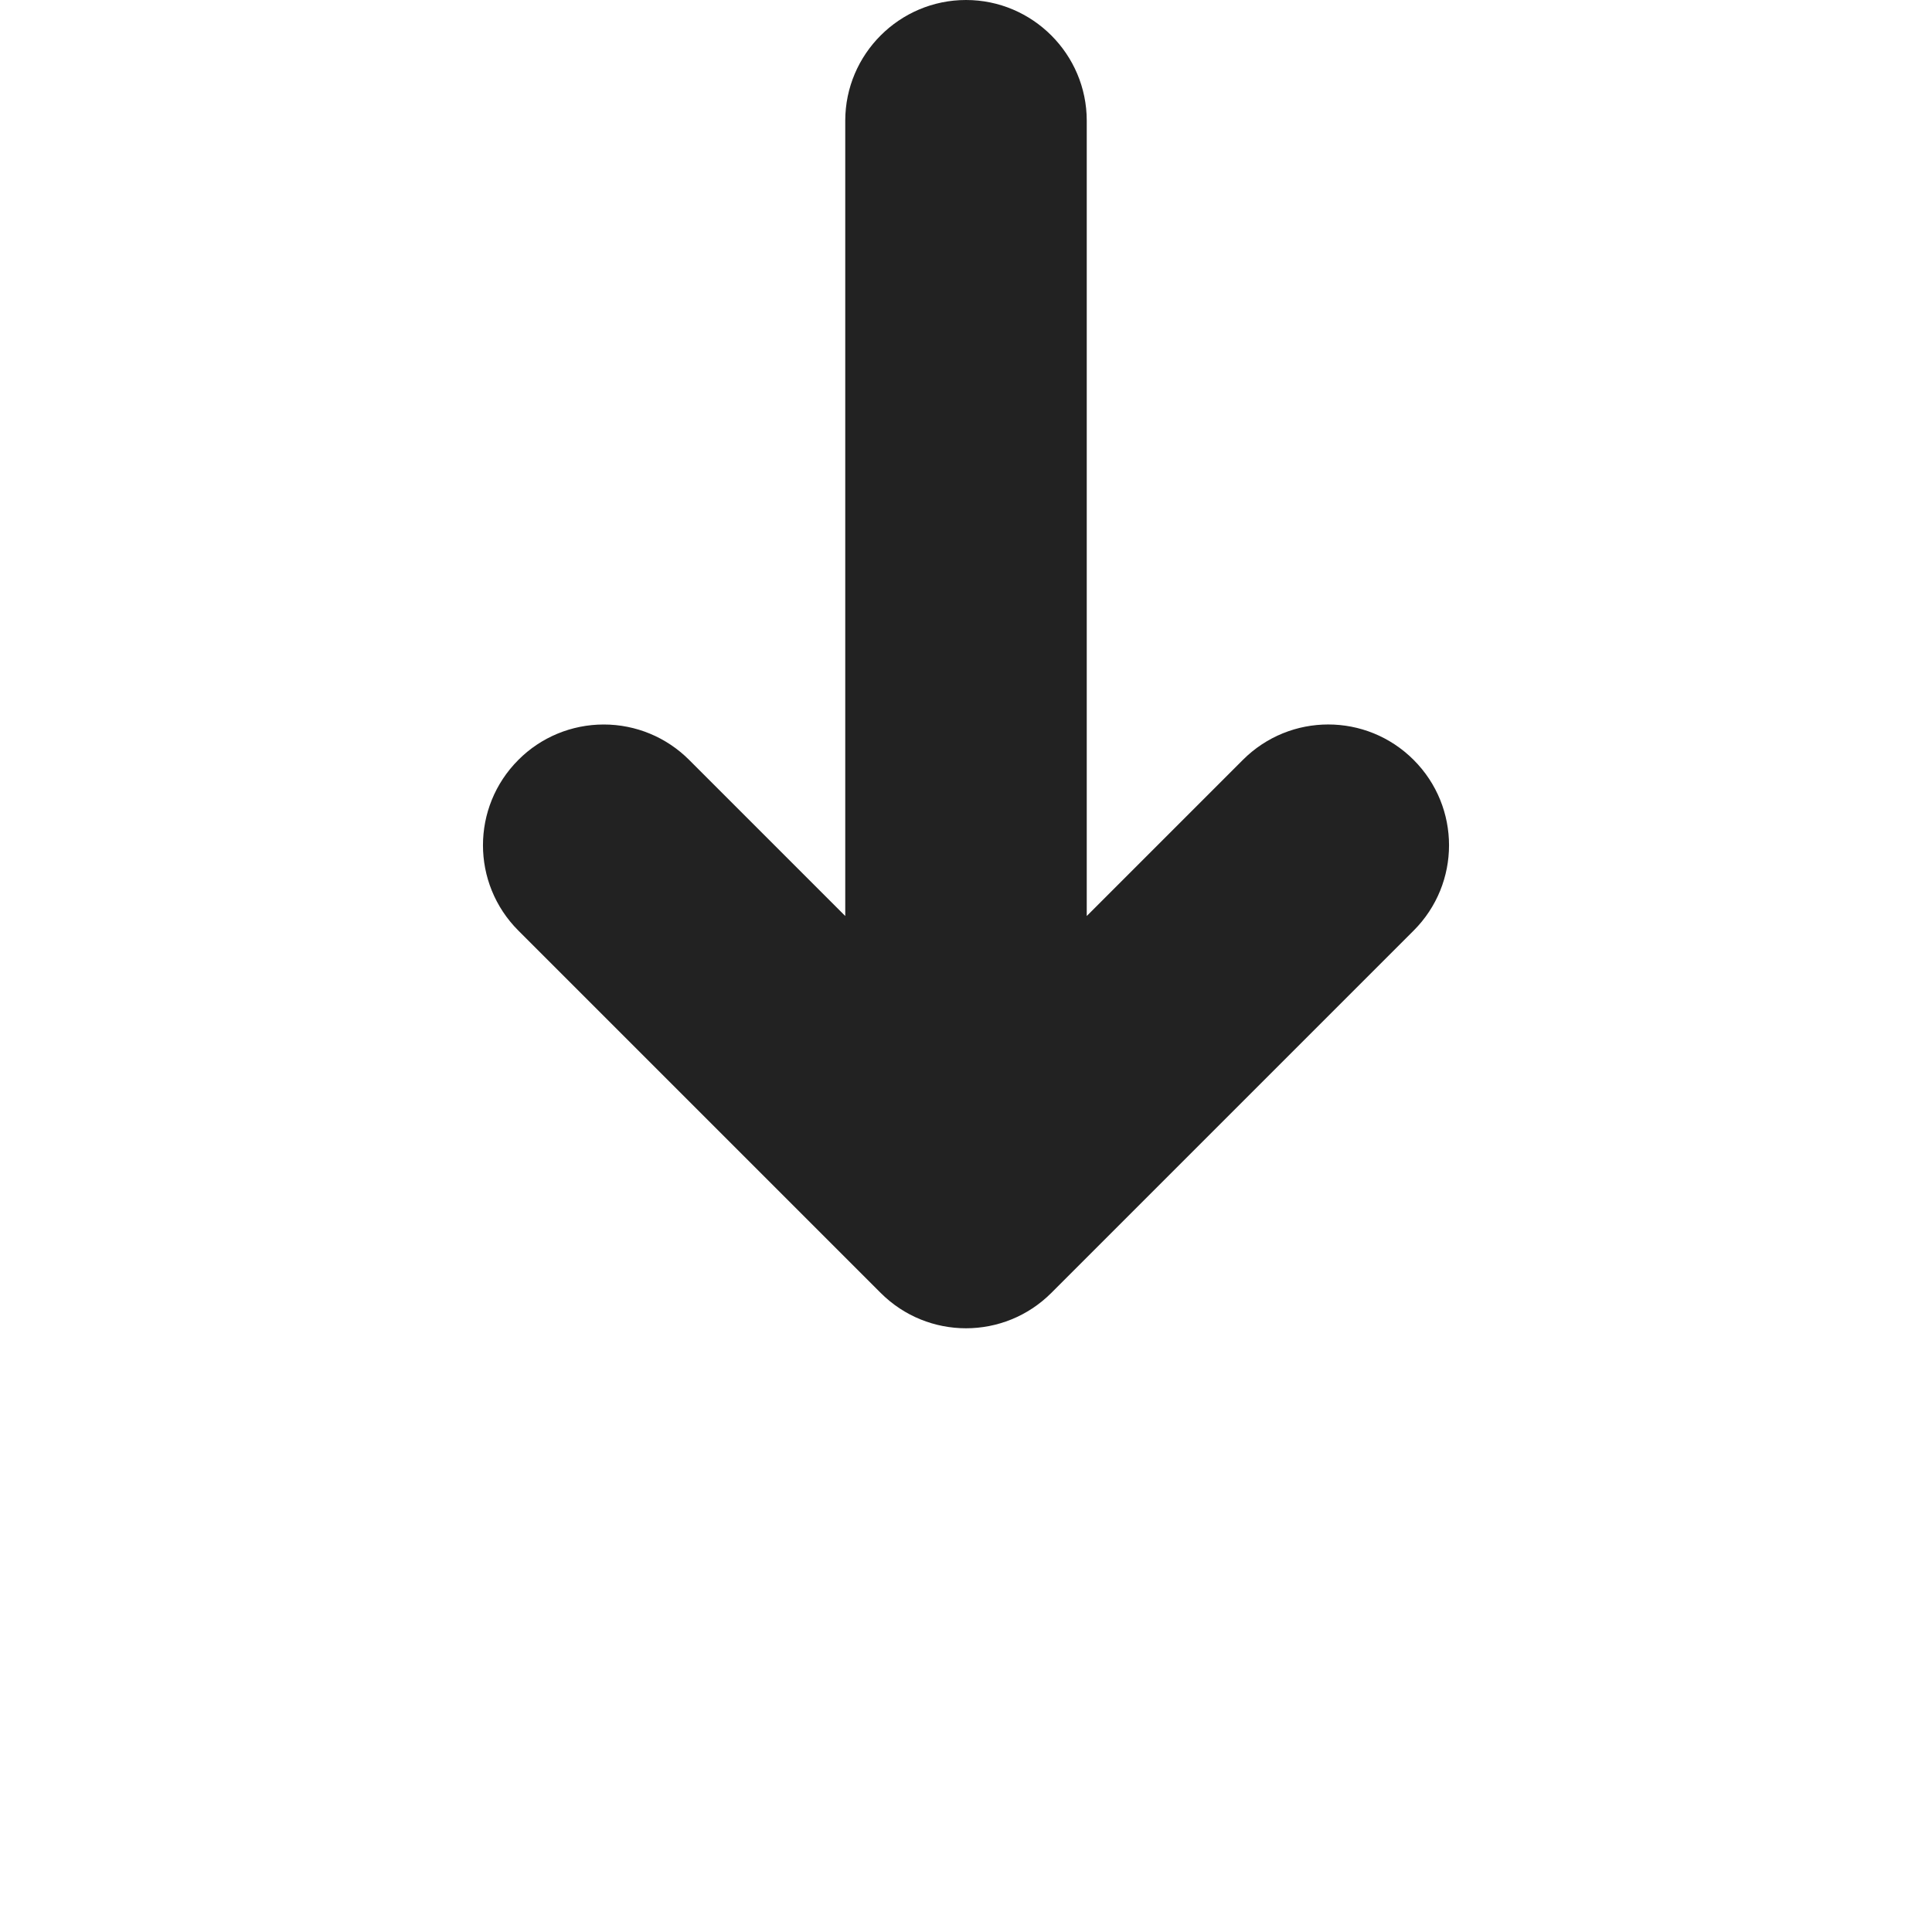
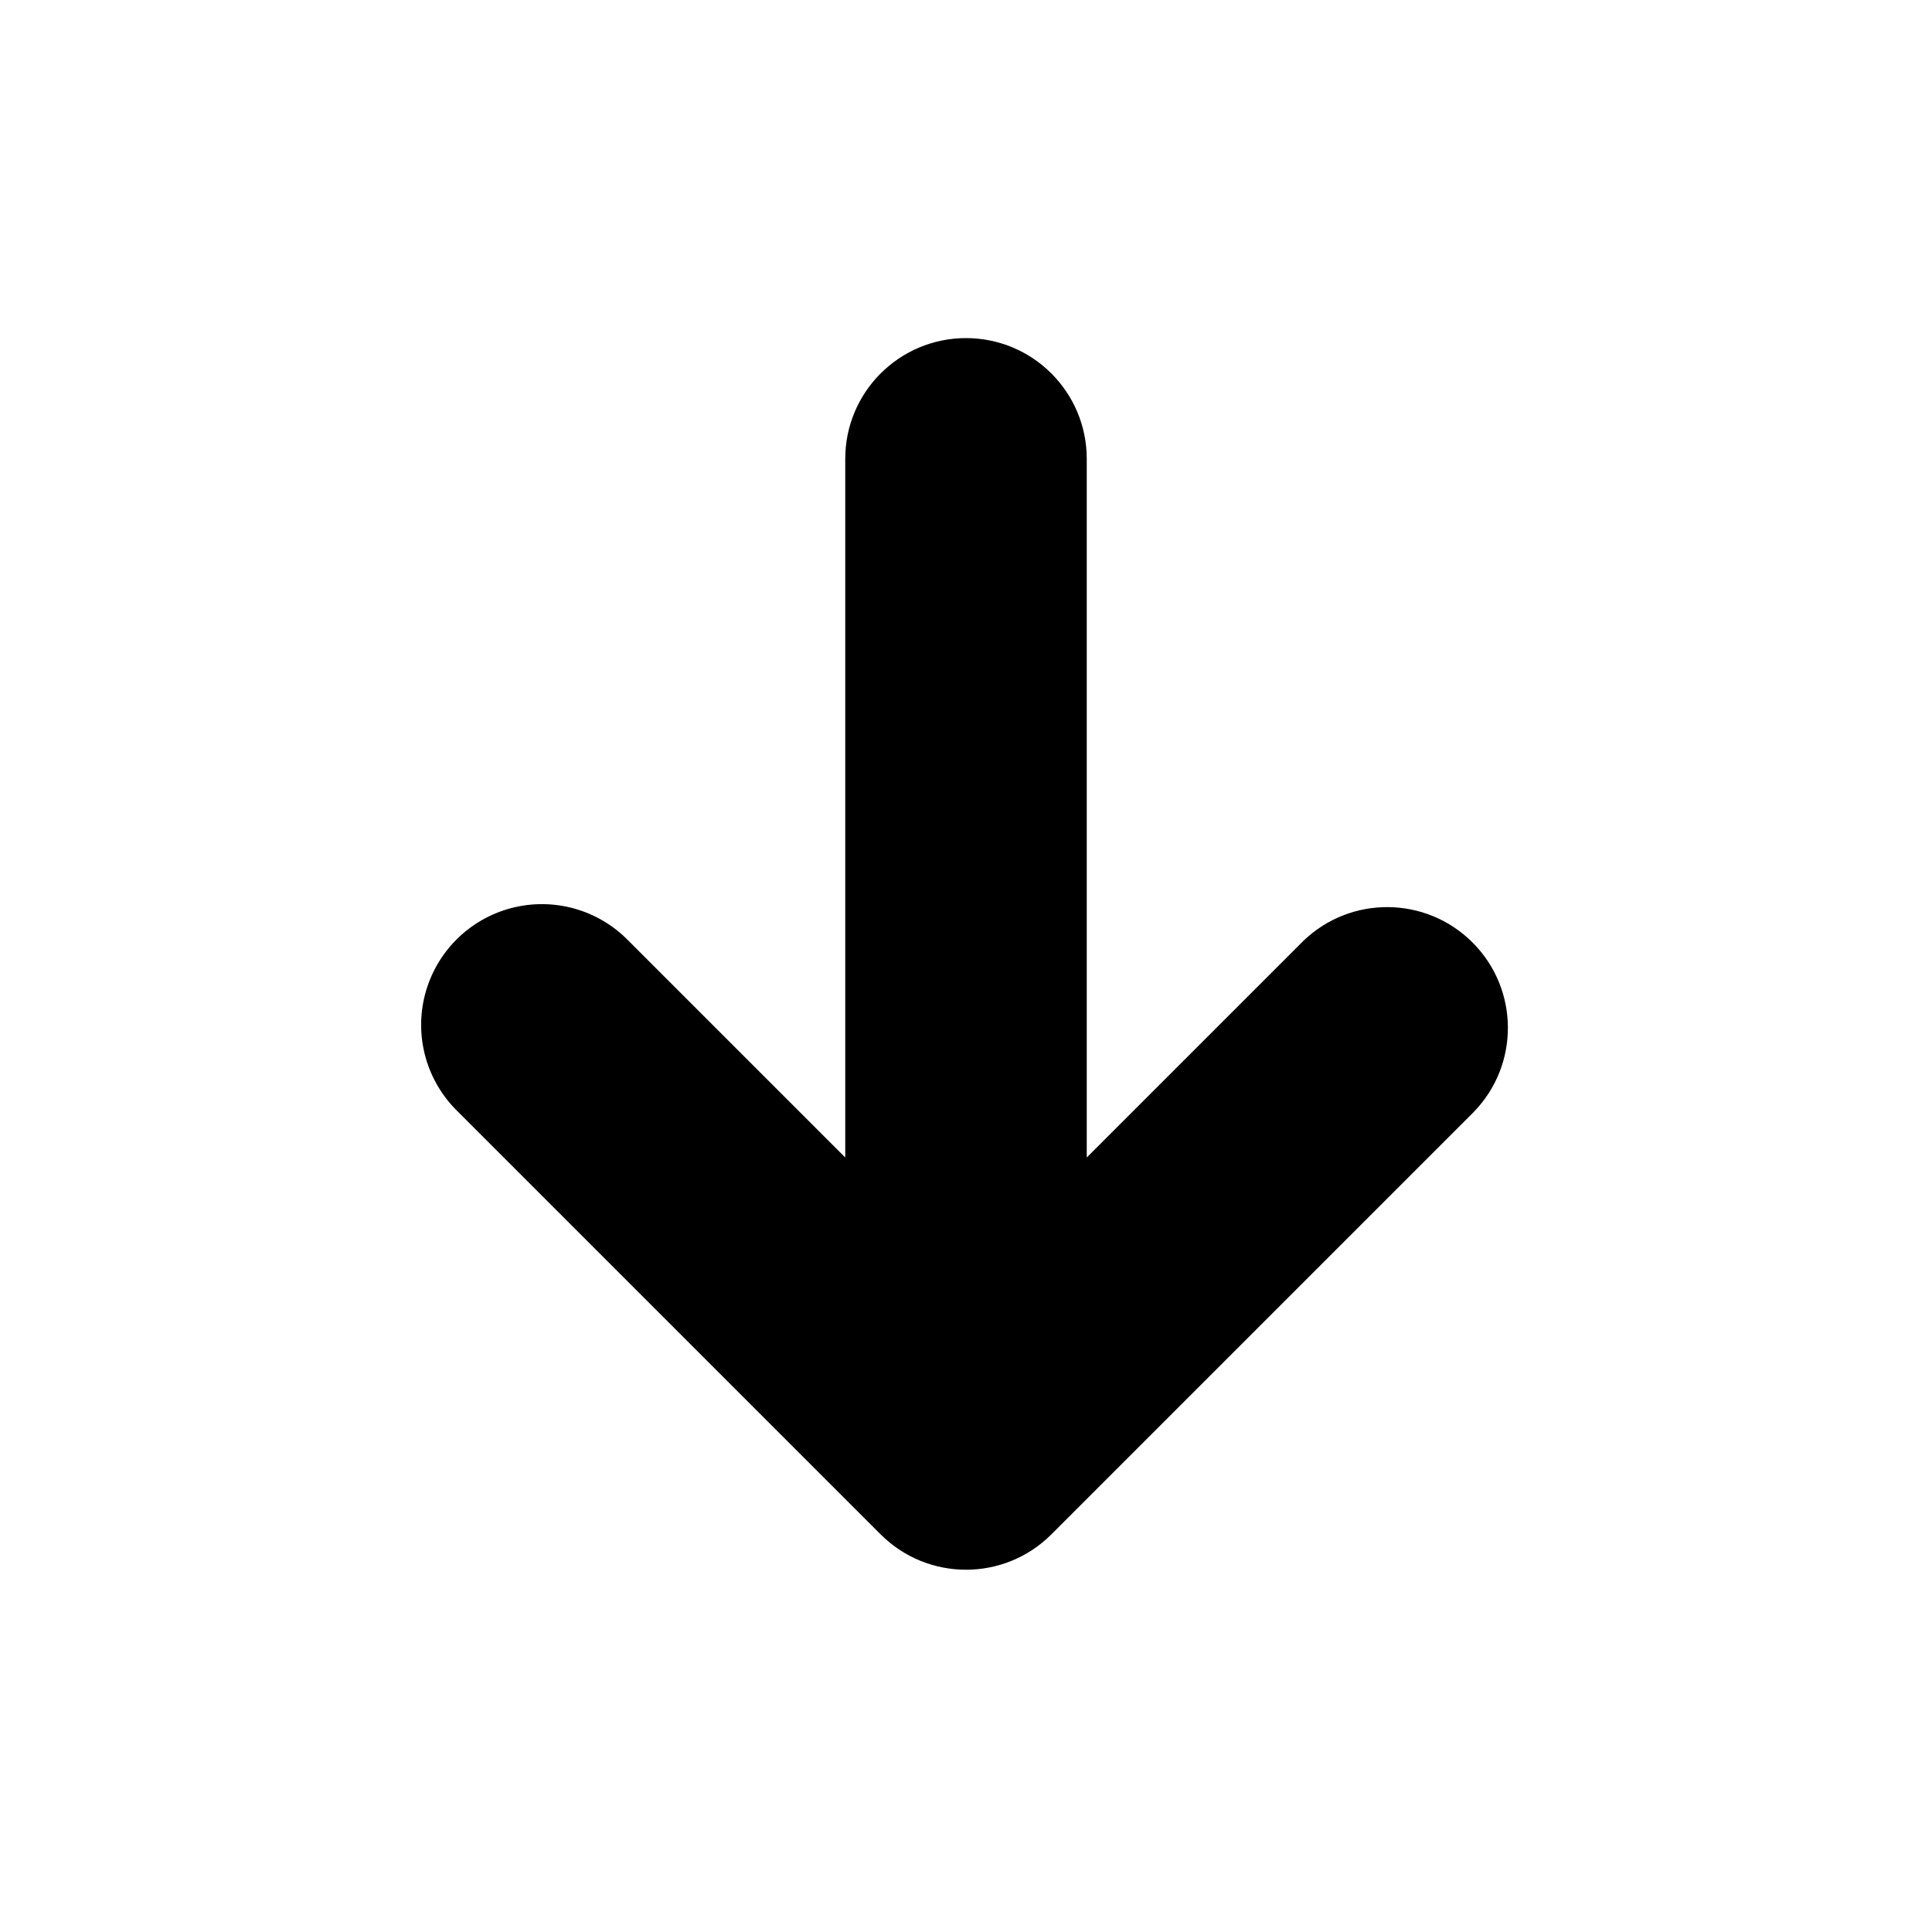
- <svg xmlns="http://www.w3.org/2000/svg" height="16px" viewBox="0 0 16 16" width="16px">
-   <path d="m 8 0 c -0.551 0 -1 0.449 -1 1 v 6.586 l -1.293 -1.293 c -0.188 -0.188 -0.441 -0.293 -0.707 -0.293 s -0.52 0.105 -0.707 0.293 c -0.391 0.391 -0.391 1.023 0 1.414 l 3 3 c 0.391 0.391 1.023 0.391 1.414 0 l 3 -3 c 0.391 -0.391 0.391 -1.023 0 -1.414 s -1.023 -0.391 -1.414 0 l -1.293 1.293 v -6.586 c 0 -0.551 -0.449 -1 -1 -1 z m 0 0" fill="#222222" />
+ <svg xmlns="http://www.w3.org/2000/svg" height="16" width="16">
+   <path style="color:#000;fill:#000;stroke-linecap:round;stroke-linejoin:round;-inkscape-stroke:none" d="M8 2.8a1 1 0 0 0-1 1v5.786L5.207 7.793a1 1 0 1 0-1.414 1.414l3.5 3.5a1 1 0 0 0 1.414 0l3.5-3.5a1 1 0 0 0-1.414-1.414L9 9.586V3.8a1 1 0 0 0-1-1Z" />
</svg>
